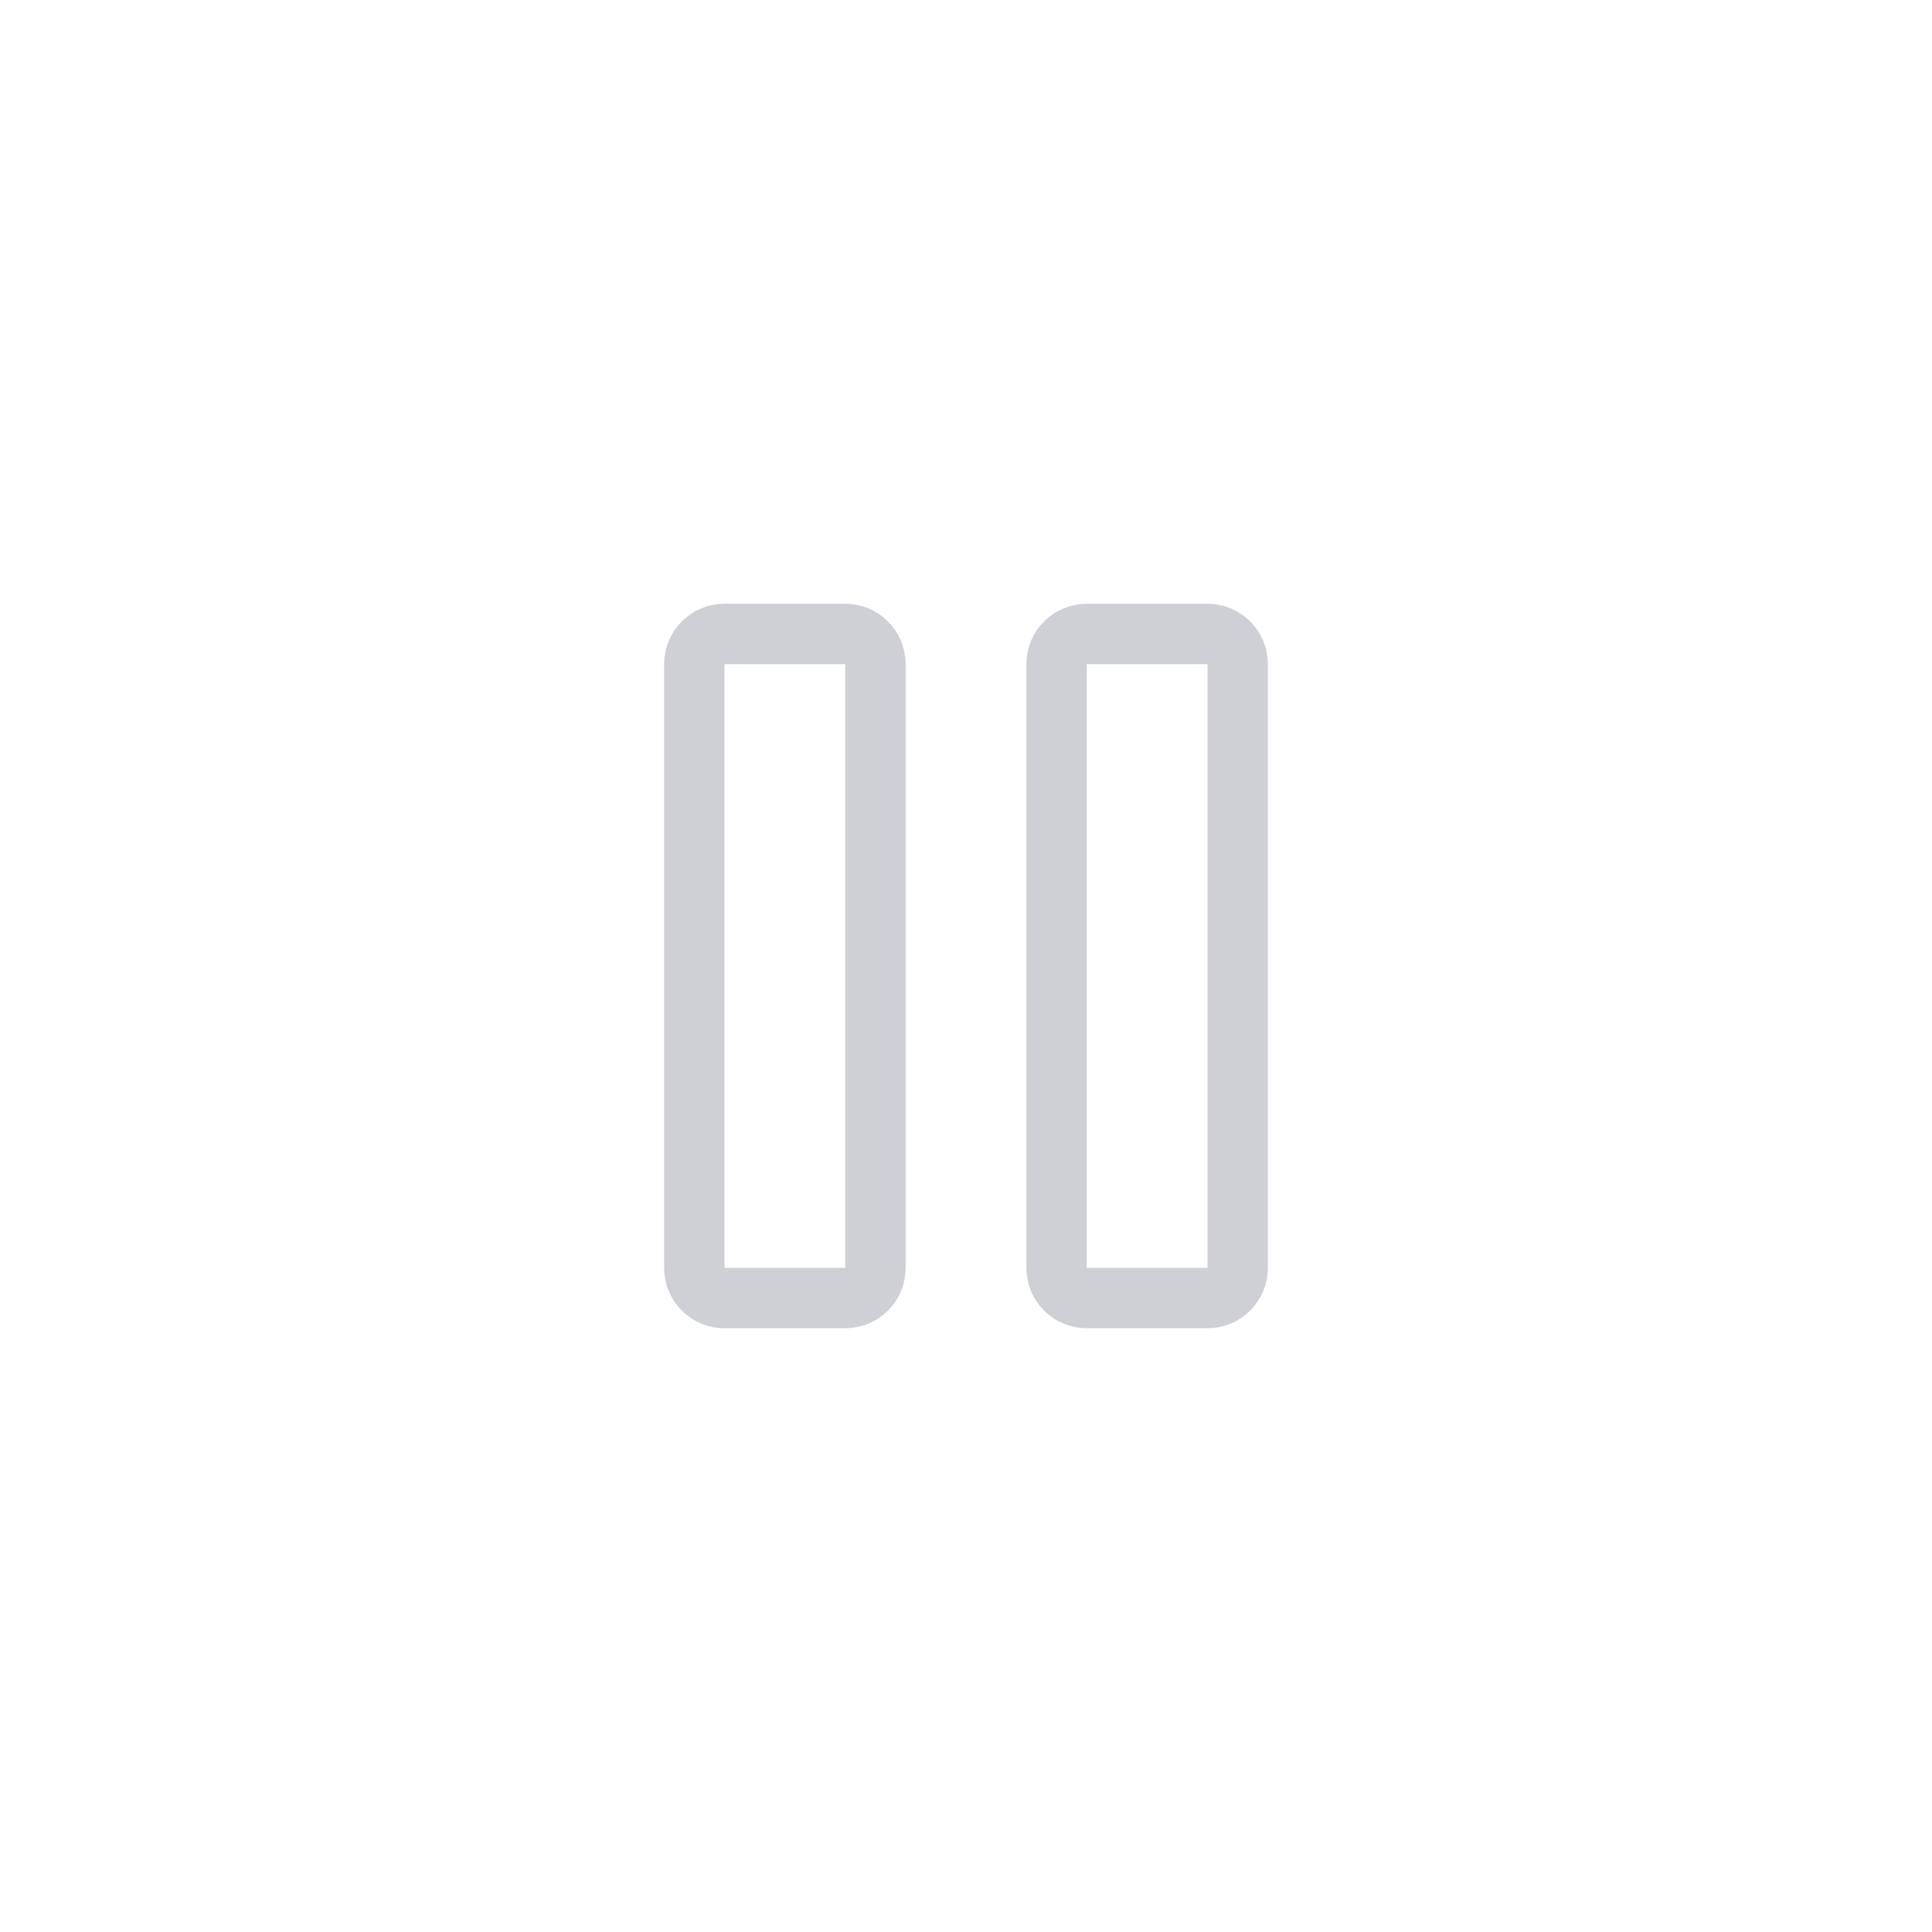
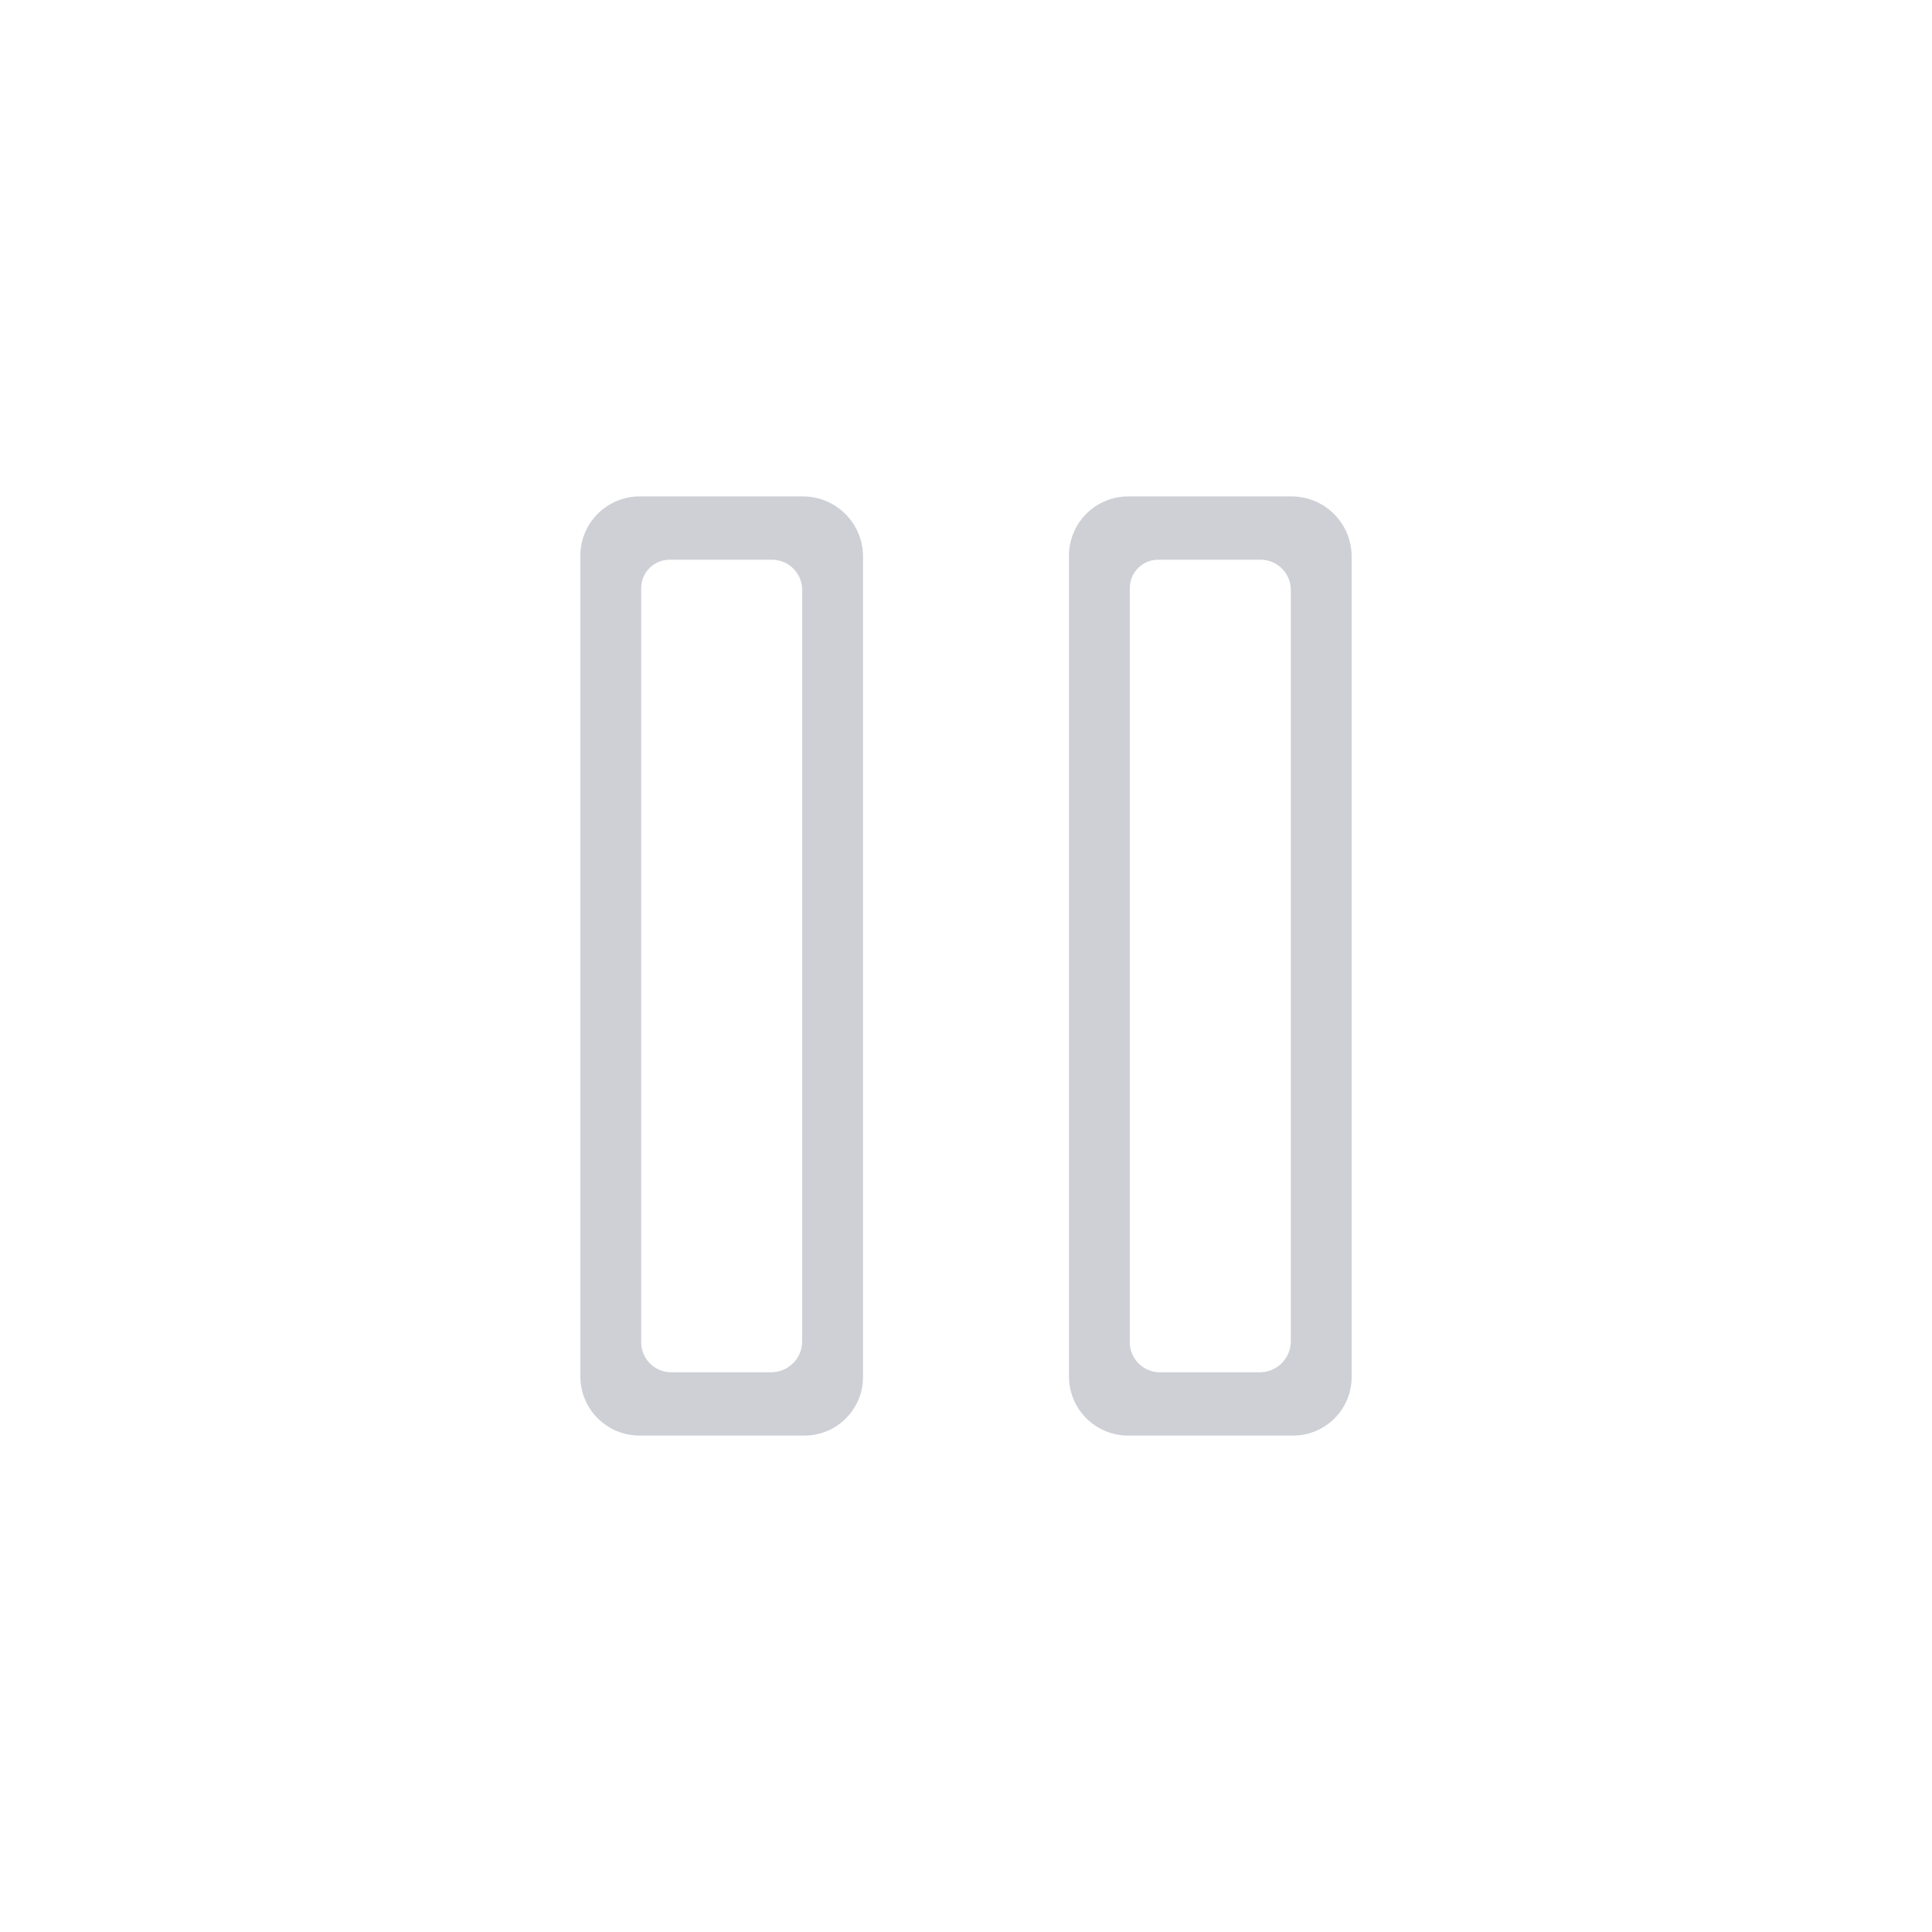
- <svg xmlns="http://www.w3.org/2000/svg" width="72" height="72" viewBox="-8 -8 32 32" fill="none">
-   <rect x="3.5" y="2.5" width="3" height="11" rx="0.5" stroke="#CED0D6" />
-   <rect x="9.5" y="2.5" width="3" height="11" rx="0.5" stroke="#CED0D6" />
+ <svg xmlns="http://www.w3.org/2000/svg" clip-rule="evenodd" fill-rule="evenodd" stroke-linejoin="round" stroke-miterlimit="2" viewBox="0 0 72 72">
+   <g fill="#ced0d6">
+     <path d="m34.528 23.125c.656 0 1.284.236 1.748.656s.724.99.724 1.584v30.577c0 1.206-1.079 2.183-2.409 2.183h-6.785c-.645 0-1.263-.232-1.719-.645s-.712-.973-.712-1.557v-30.59c0-.586.257-1.147.714-1.561s1.076-.647 1.723-.647zm-1.274 2.359h-4.21c-.31 0-.607.112-.825.31-.219.198-.342.467-.342.748v28.106c0 .297.13.581.361.79.231.21.545.328.872.328h4.112c.338 0 .663-.122.902-.339.24-.217.374-.511.374-.818v-27.998c0-.622-.557-1.127-1.244-1.127z" transform="matrix(.906176 0 0 1 -1.36624 -4.62503)" />
+     <path d="m34.528 23.125c.656 0 1.284.236 1.748.656s.724.99.724 1.584v30.577c0 1.206-1.079 2.183-2.409 2.183h-6.785c-.645 0-1.263-.232-1.719-.645s-.712-.973-.712-1.557v-30.59c0-.586.257-1.147.714-1.561s1.076-.647 1.723-.647zm-1.274 2.359h-4.21c-.31 0-.607.112-.825.31-.219.198-.342.467-.342.748v28.106c0 .297.13.581.361.79.231.21.545.328.872.328h4.112c.338 0 .663-.122.902-.339.24-.217.374-.511.374-.818v-27.998c0-.622-.557-1.127-1.244-1.127z" transform="matrix(.906176 0 0 1 16.8434 -4.62503)" />
+   </g>
</svg>
